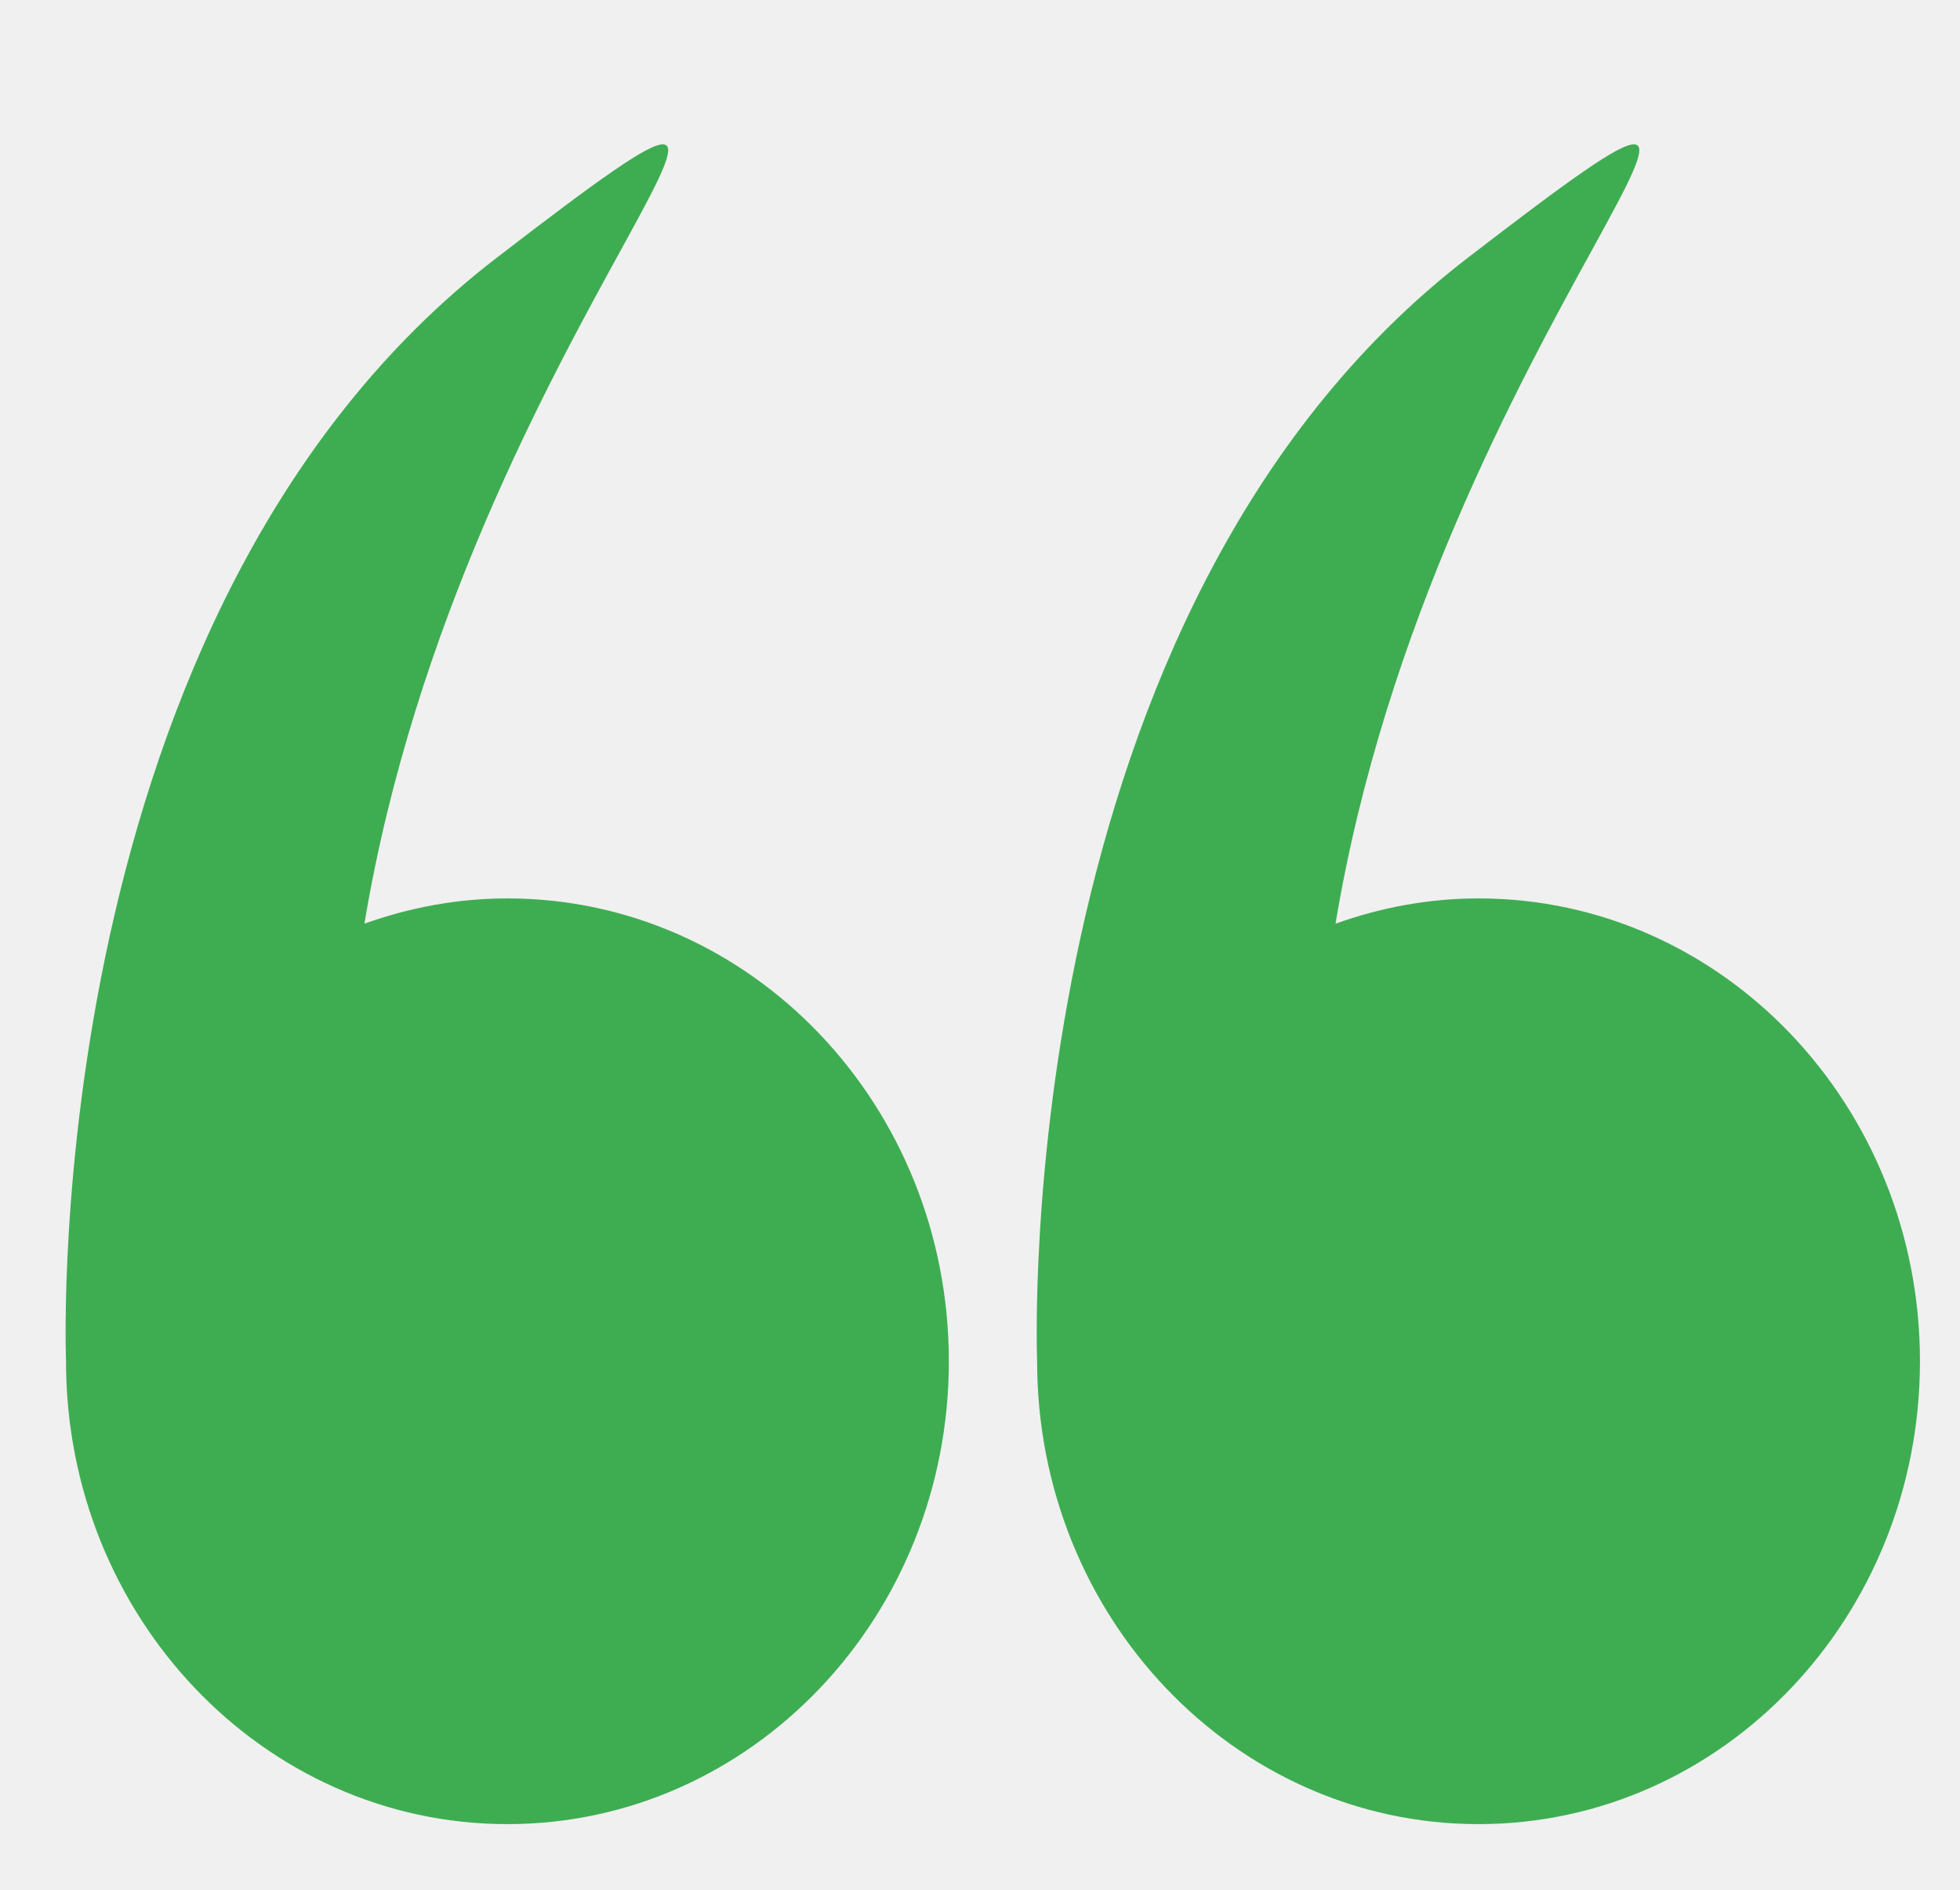
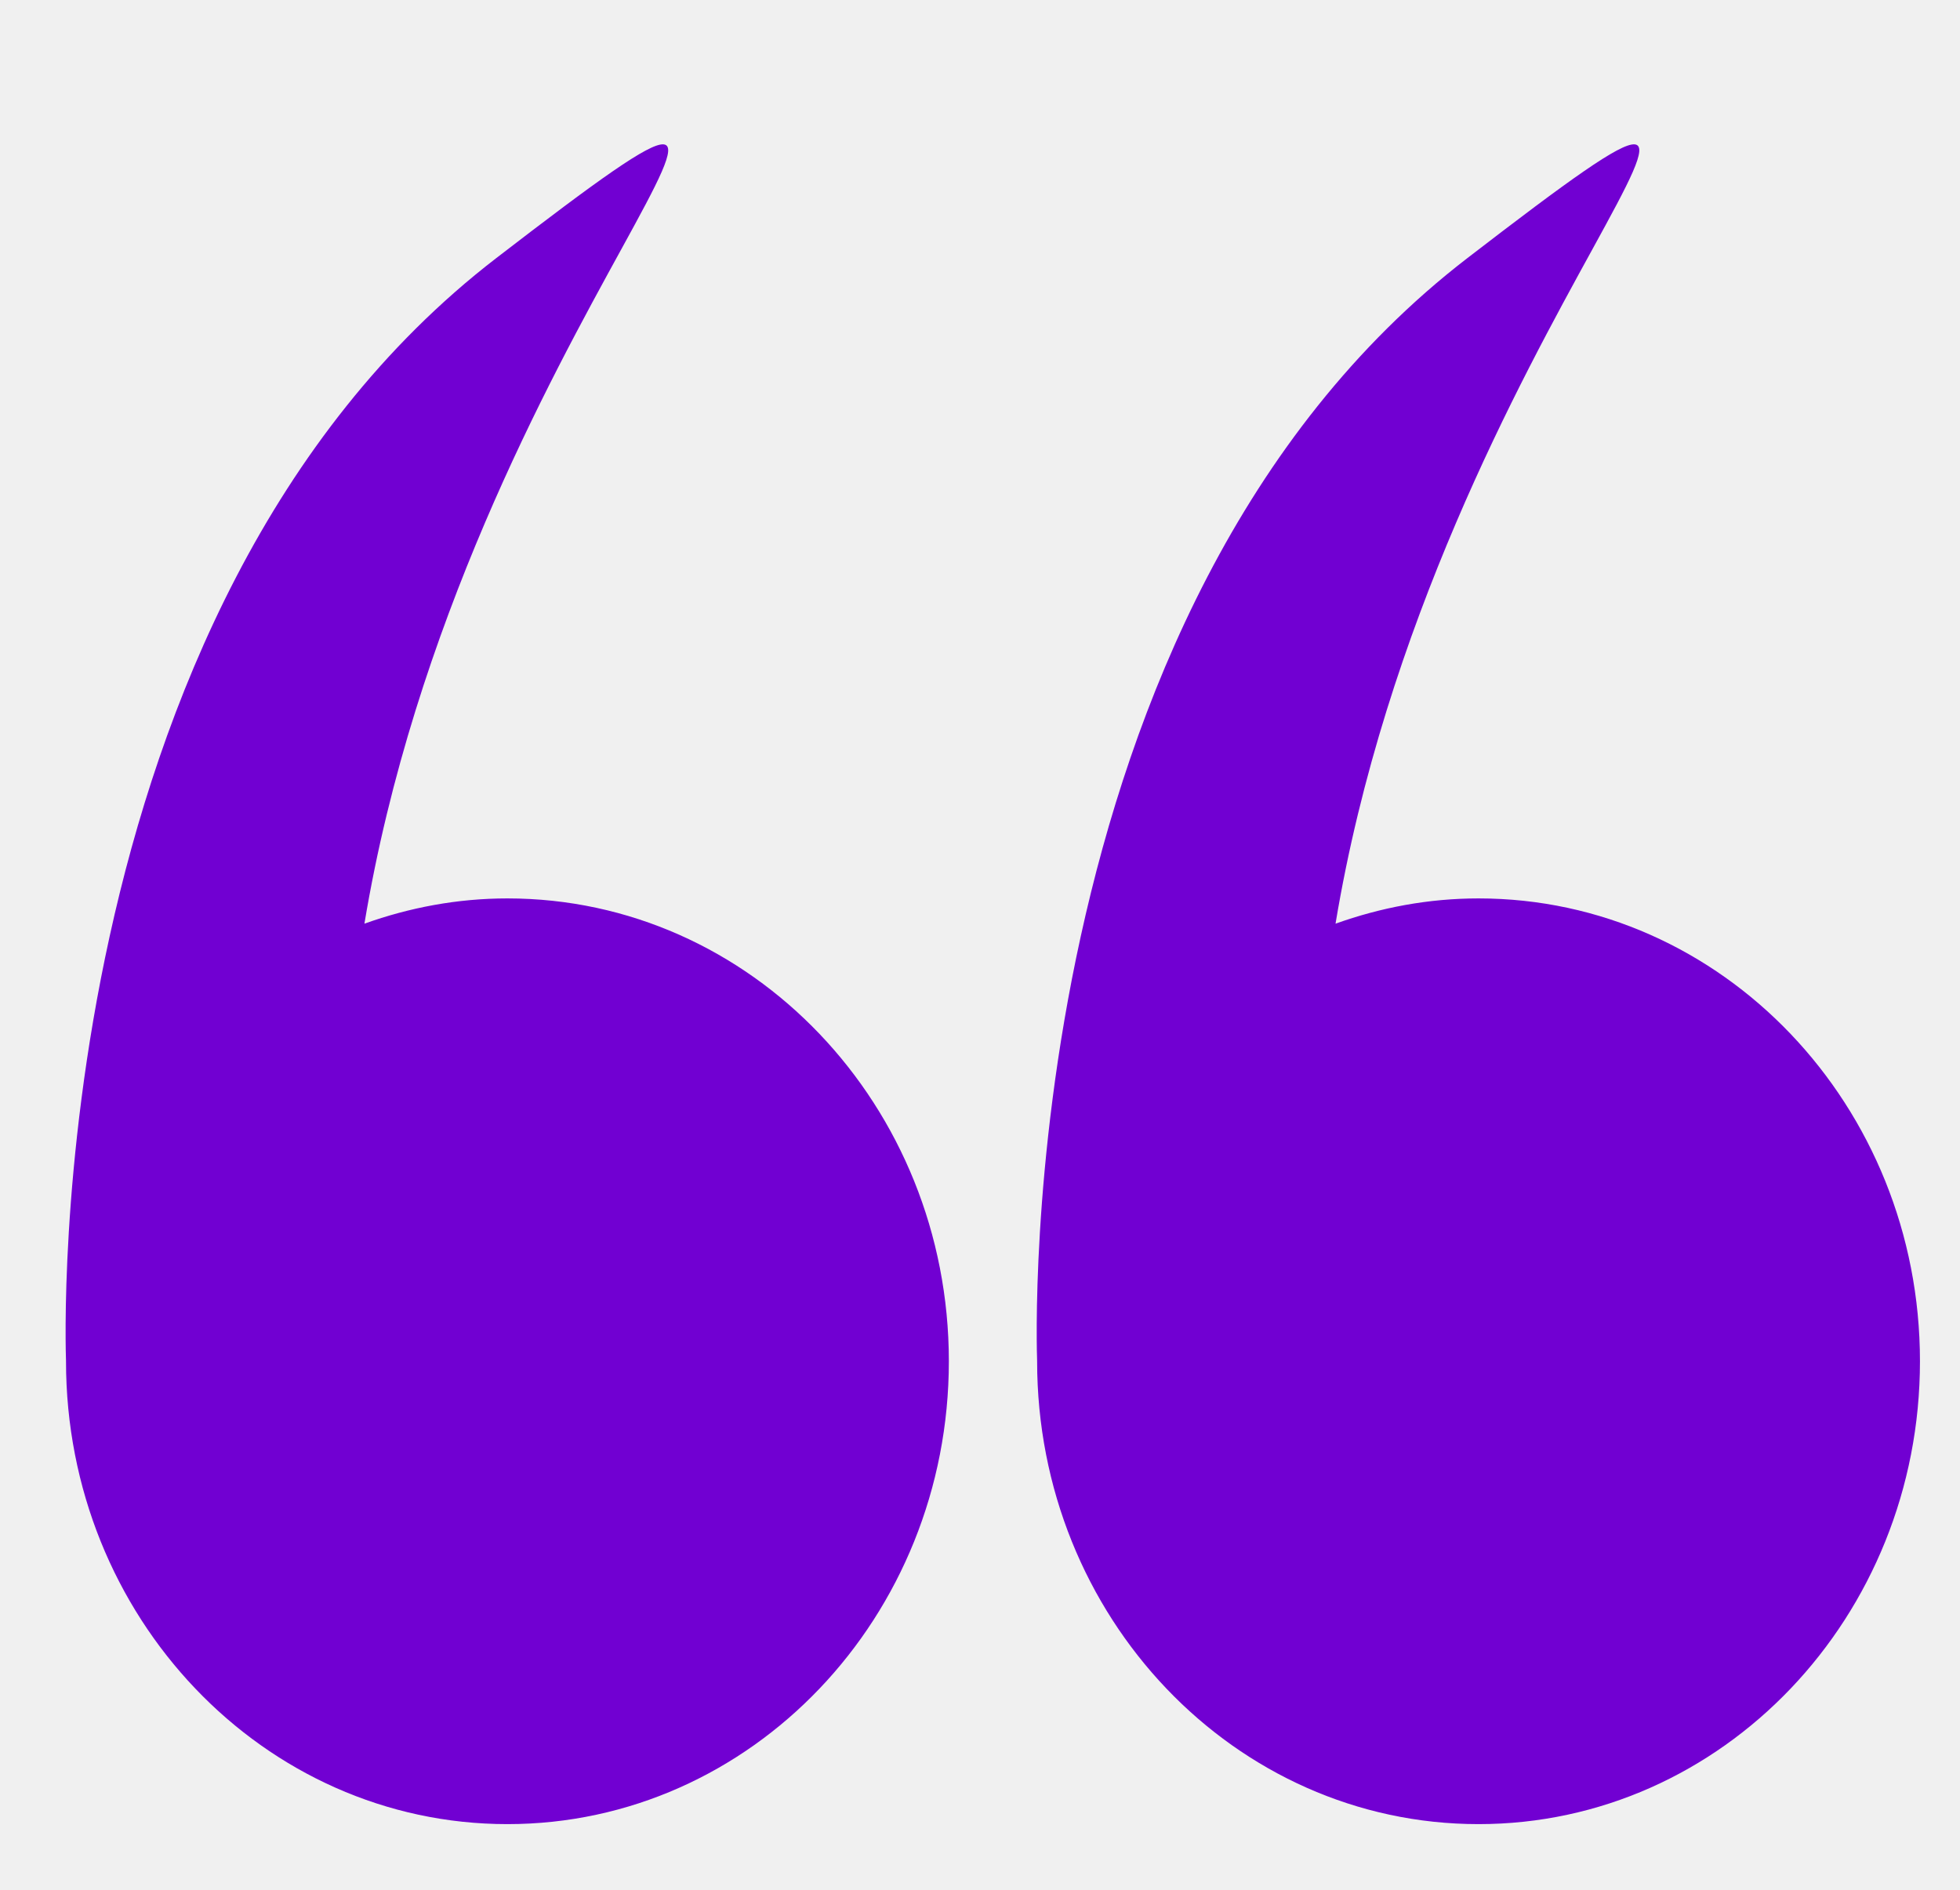
<svg xmlns="http://www.w3.org/2000/svg" width="28" height="27" viewBox="0 0 28 27" fill="none">
  <g clip-path="url(#clip0)">
-     <path d="M0.943 19.449C0.943 23.101 3.766 26.062 7.249 26.062C10.732 26.062 13.555 23.101 13.555 19.449C13.555 15.796 10.732 12.836 7.249 12.836C6.533 12.836 5.848 12.967 5.206 13.197C6.625 4.662 12.972 -0.842 7.089 3.688C0.565 8.711 0.936 19.247 0.943 19.44C0.943 19.443 0.943 19.446 0.943 19.449Z" fill="#3EAD52" />
-     <path d="M14.816 19.449C14.816 23.101 17.639 26.062 21.122 26.062C24.605 26.062 27.428 23.101 27.428 19.449C27.428 15.796 24.604 12.836 21.122 12.836C20.406 12.836 19.721 12.967 19.079 13.197C20.498 4.662 26.845 -0.842 20.962 3.688C14.438 8.711 14.809 19.247 14.816 19.44C14.816 19.443 14.816 19.446 14.816 19.449Z" fill="#3EAD52" />
+     <path d="M0.943 19.449C0.943 23.101 3.766 26.062 7.249 26.062C10.732 26.062 13.555 23.101 13.555 19.449C13.555 15.796 10.732 12.836 7.249 12.836C6.533 12.836 5.848 12.967 5.206 13.197C6.625 4.662 12.972 -0.842 7.089 3.688C0.565 8.711 0.936 19.247 0.943 19.44C0.943 19.443 0.943 19.446 0.943 19.449Z" fill="#7100D2" />
+     <path d="M14.816 19.449C14.816 23.101 17.639 26.062 21.122 26.062C24.605 26.062 27.428 23.101 27.428 19.449C27.428 15.796 24.604 12.836 21.122 12.836C20.406 12.836 19.721 12.967 19.079 13.197C20.498 4.662 26.845 -0.842 20.962 3.688C14.438 8.711 14.809 19.247 14.816 19.44C14.816 19.443 14.816 19.446 14.816 19.449Z" fill="#7100D2" />
  </g>
  <defs>
    <clipPath id="clip0">
      <rect width="27" height="27" fill="white" transform="translate(0.682373)" />
    </clipPath>
  </defs>
</svg>
